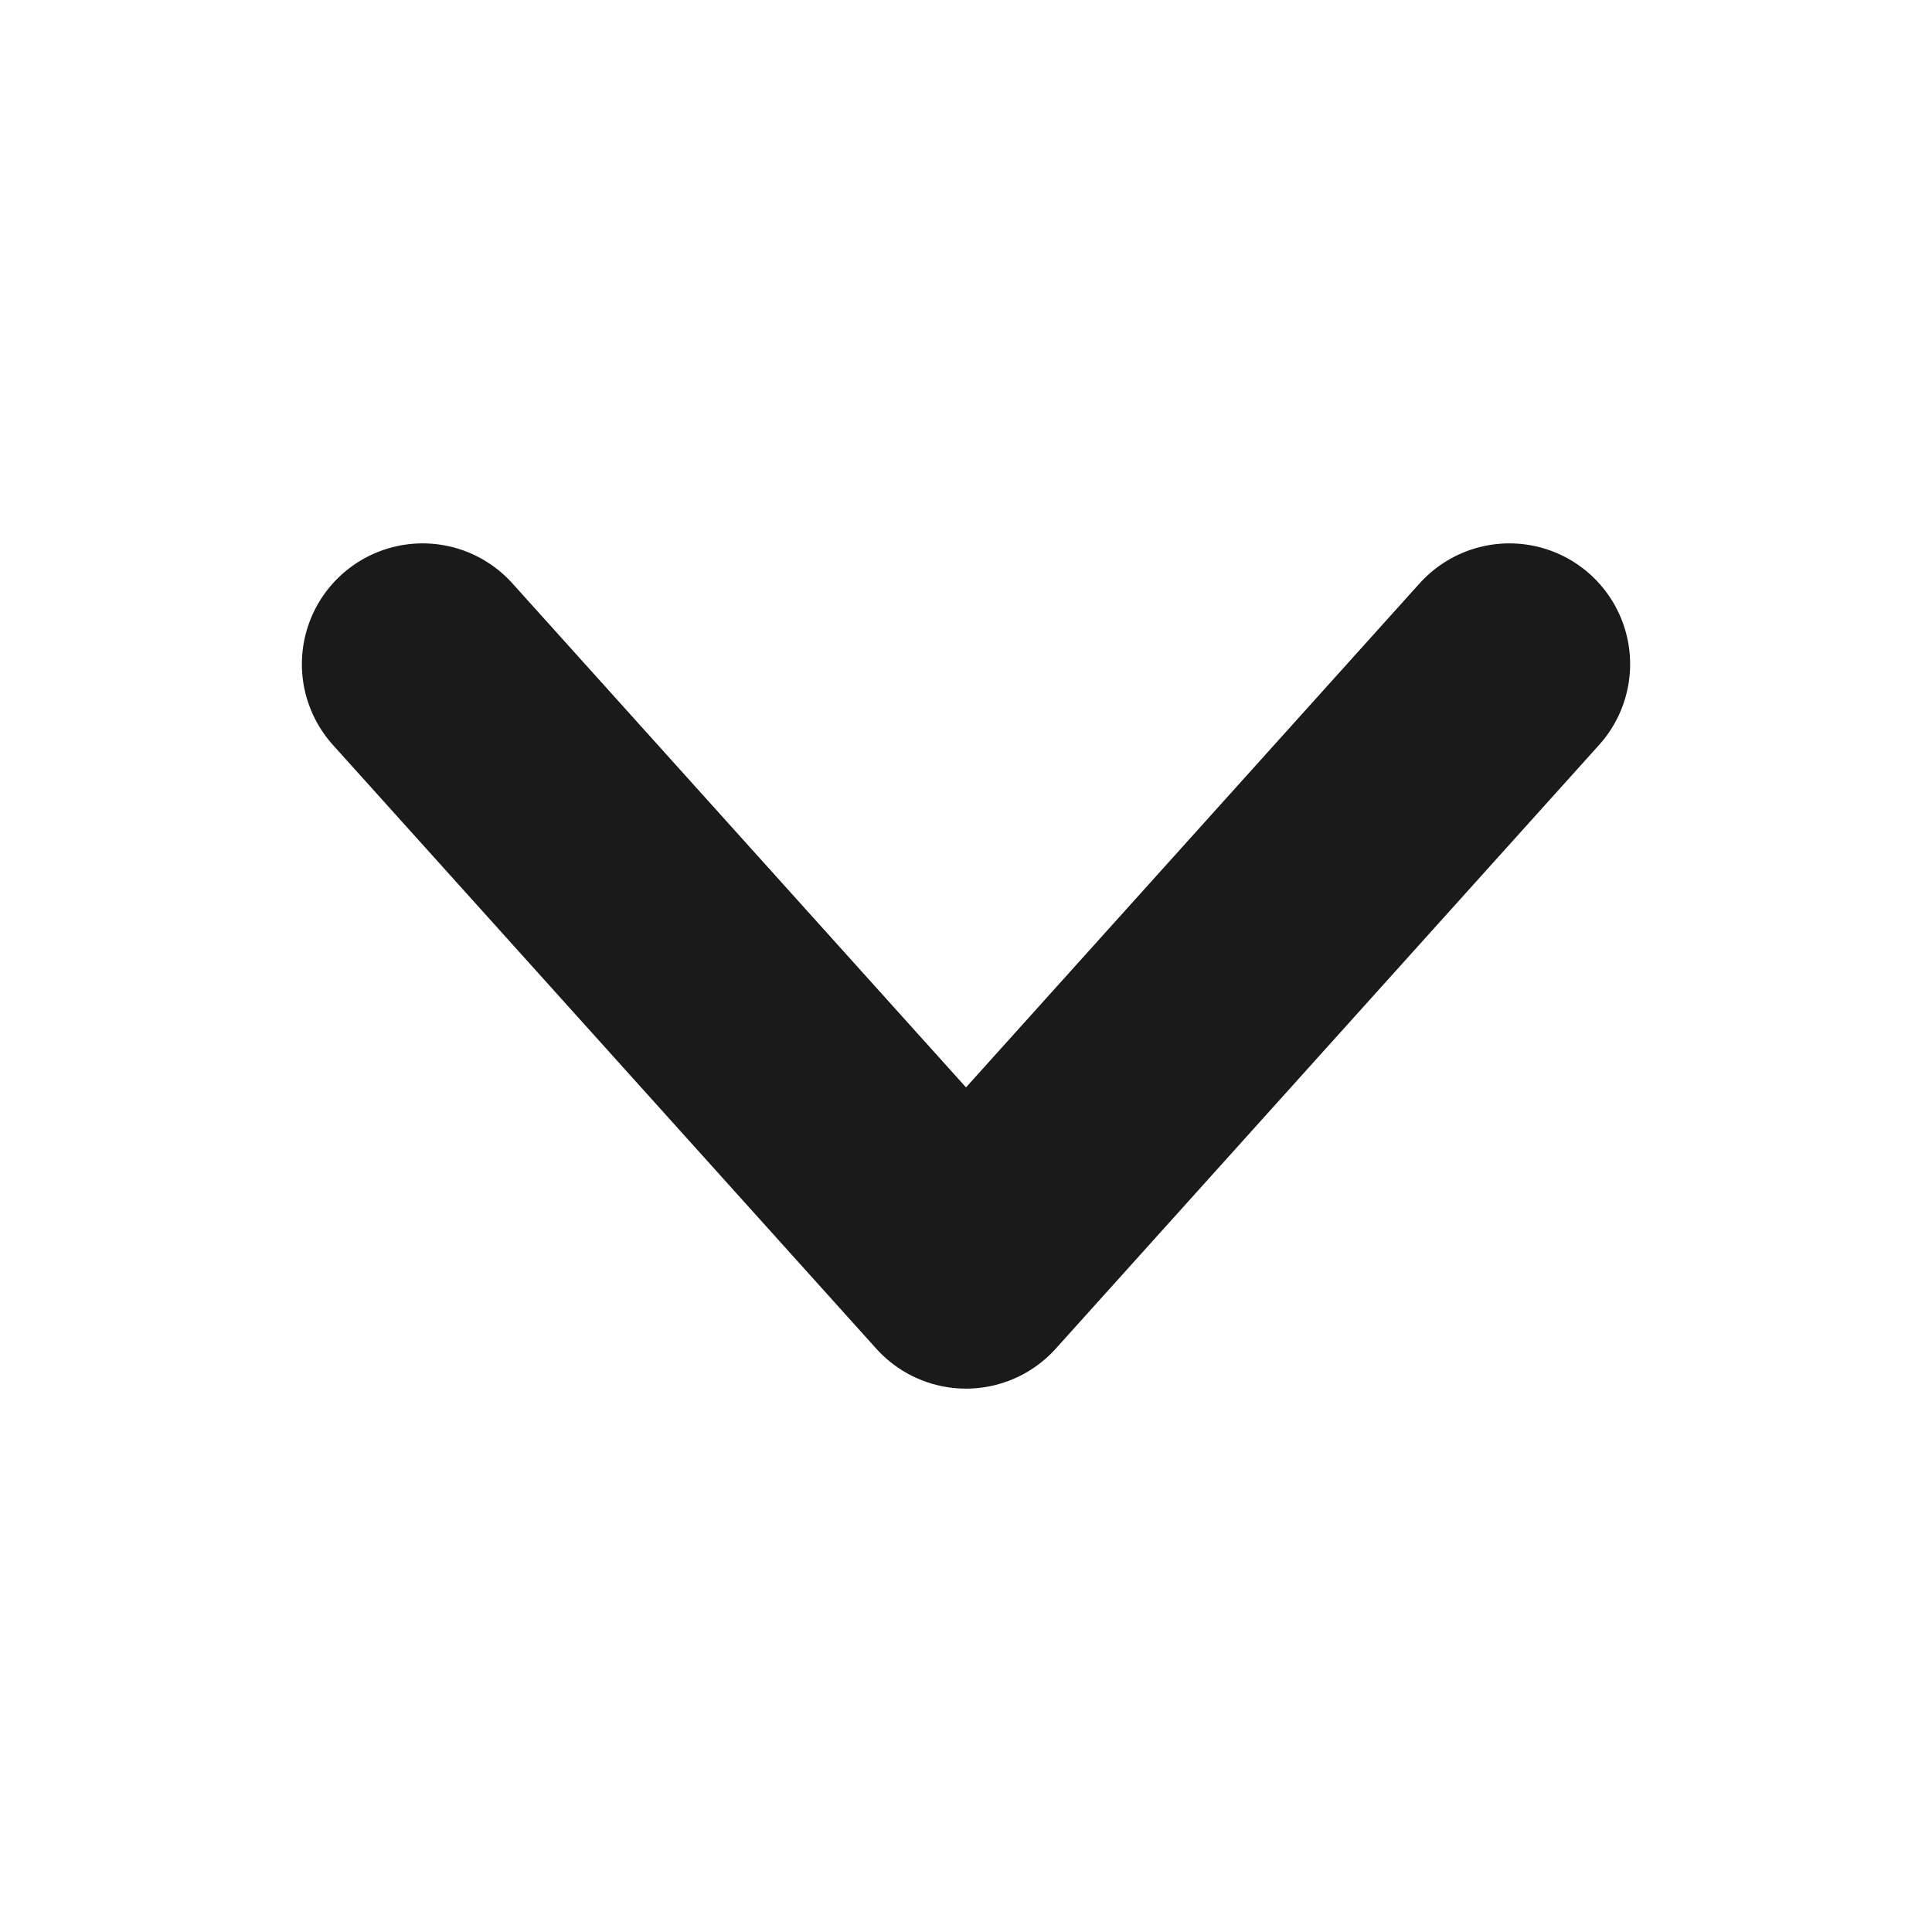
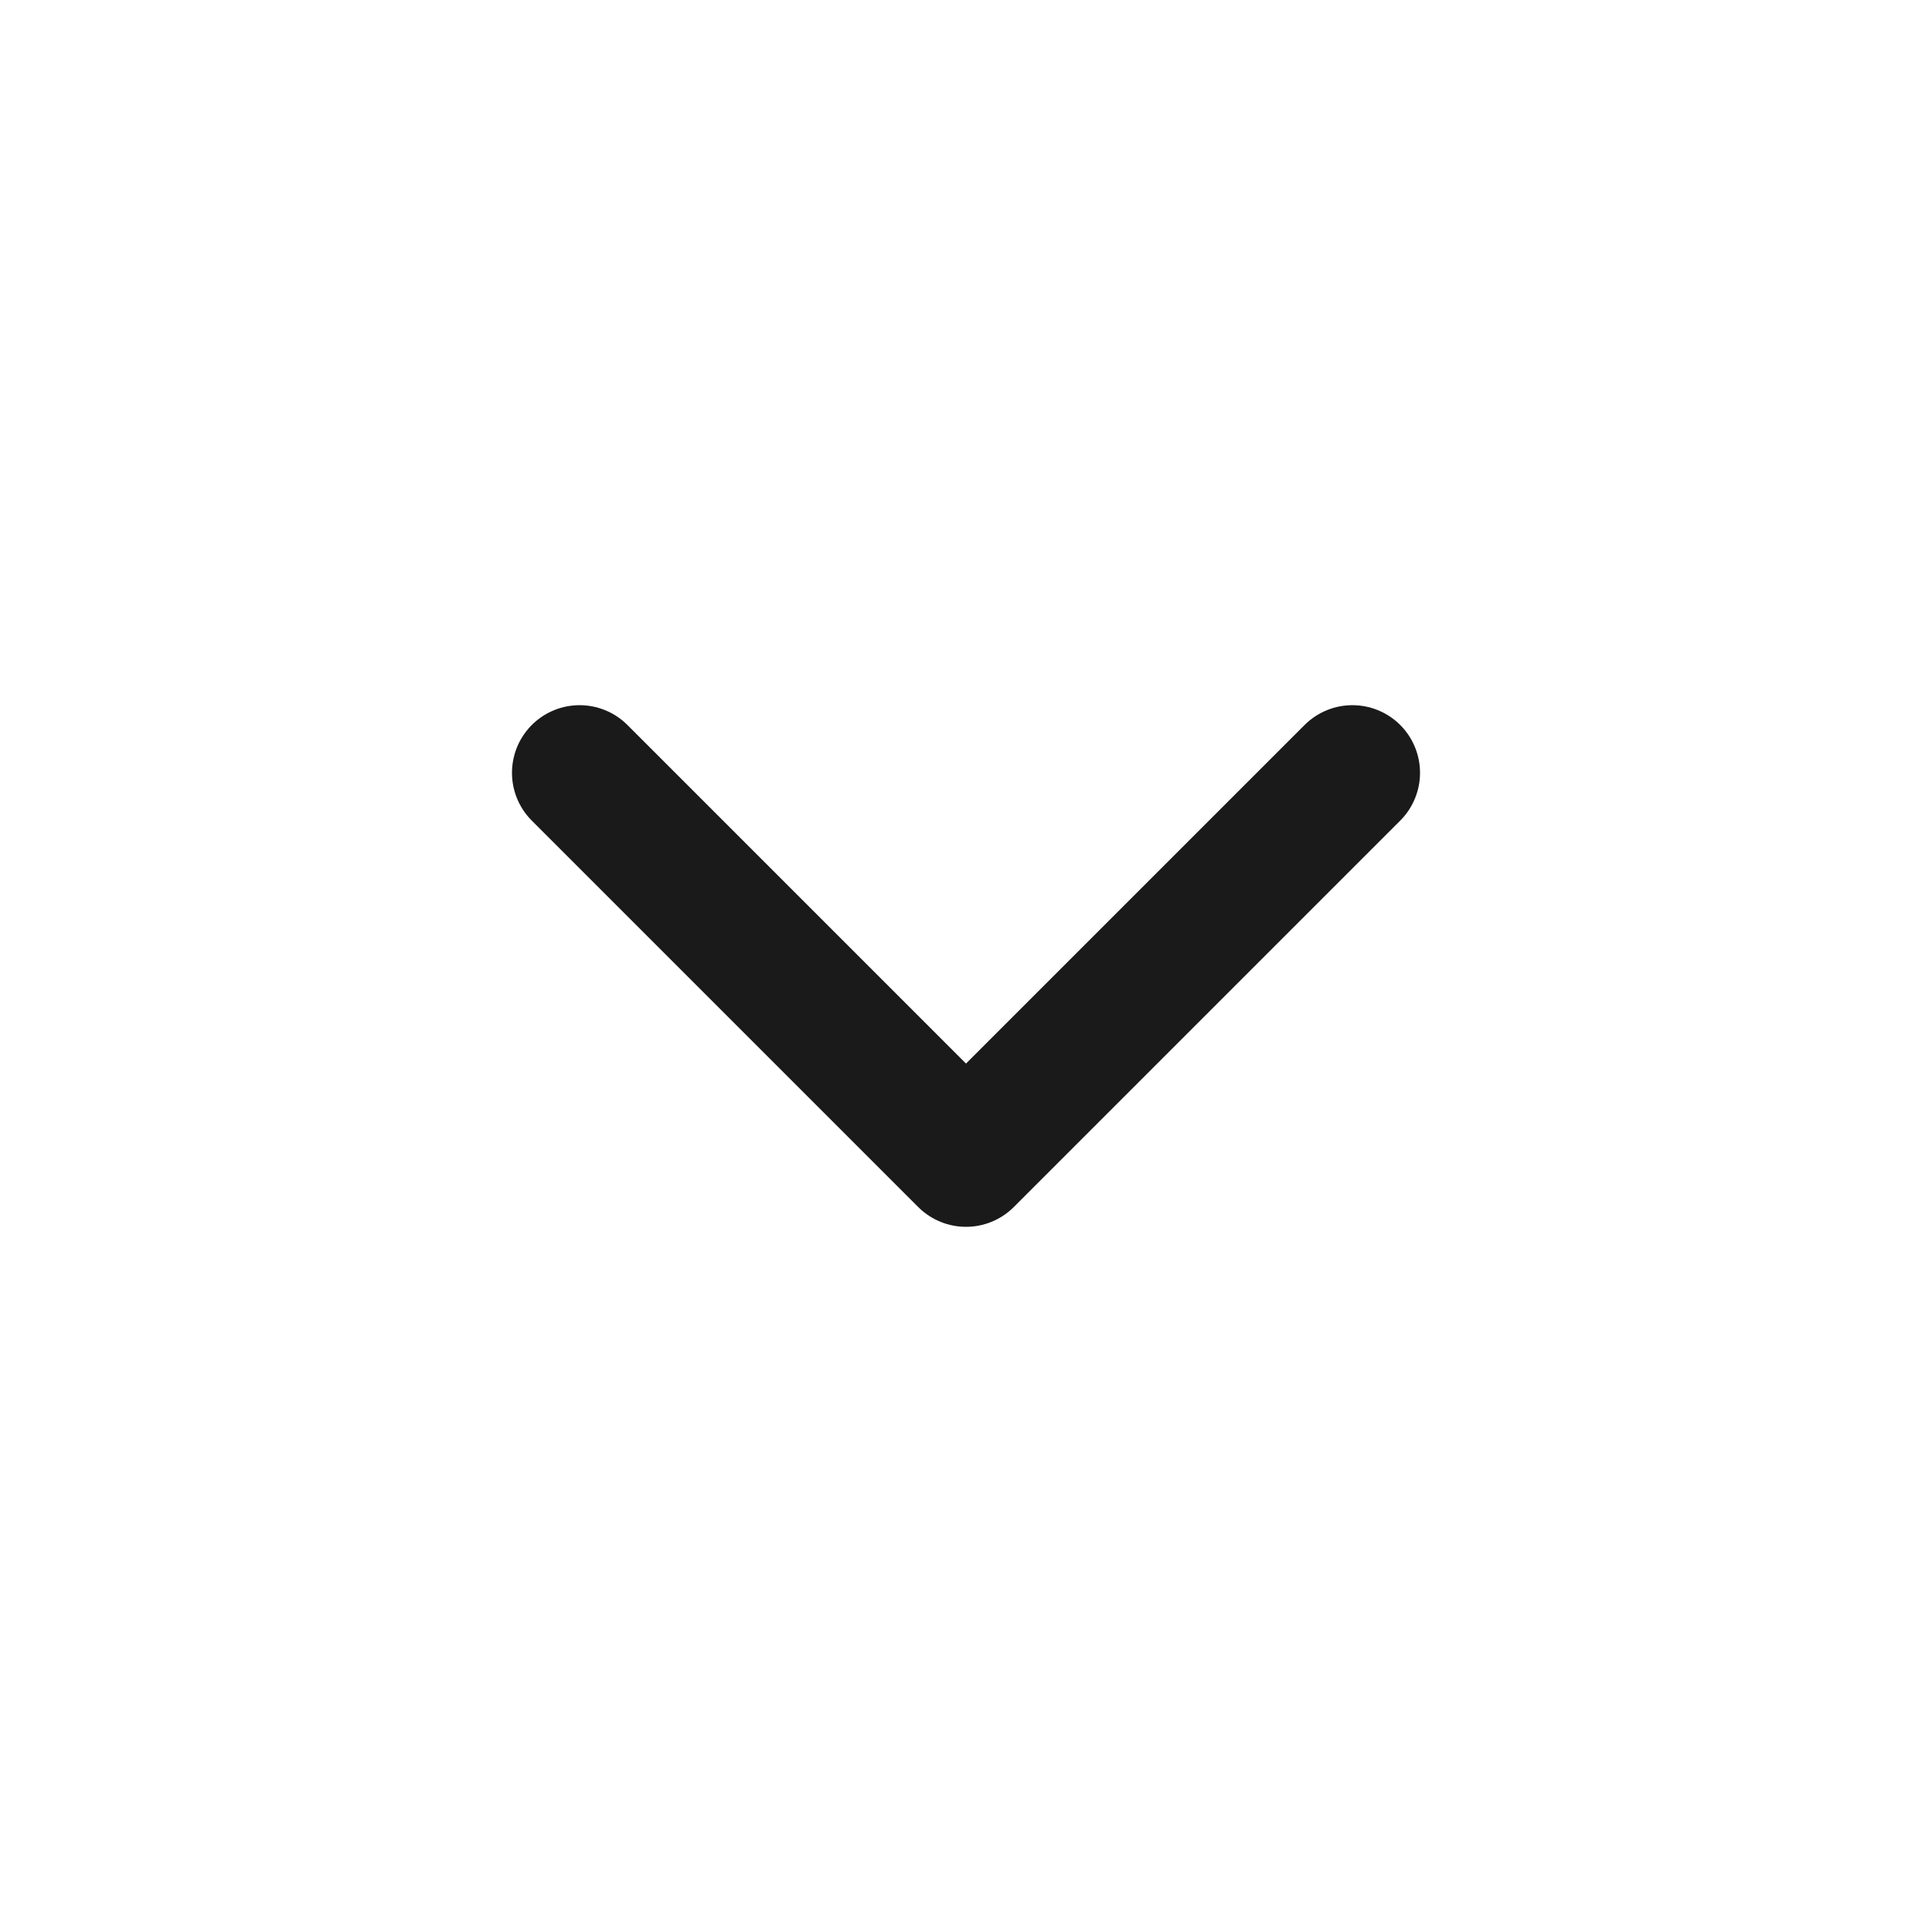
- <svg xmlns="http://www.w3.org/2000/svg" width="16" height="16" viewBox="0 0 16 16">
-   <path d="M3.5 5.5 L8 10.5 L12.5 5.5" stroke="#1A1A1A" stroke-width="2" fill="none" stroke-linecap="round" stroke-linejoin="round" />
+ <svg xmlns="http://www.w3.org/2000/svg" width="20" height="20" viewBox="0 0 20 20">
+   <path d="M6 8 L10 12 L14 8" stroke="#1A1A1A" stroke-width="1.4" fill="none" stroke-linecap="round" stroke-linejoin="round" />
</svg>
